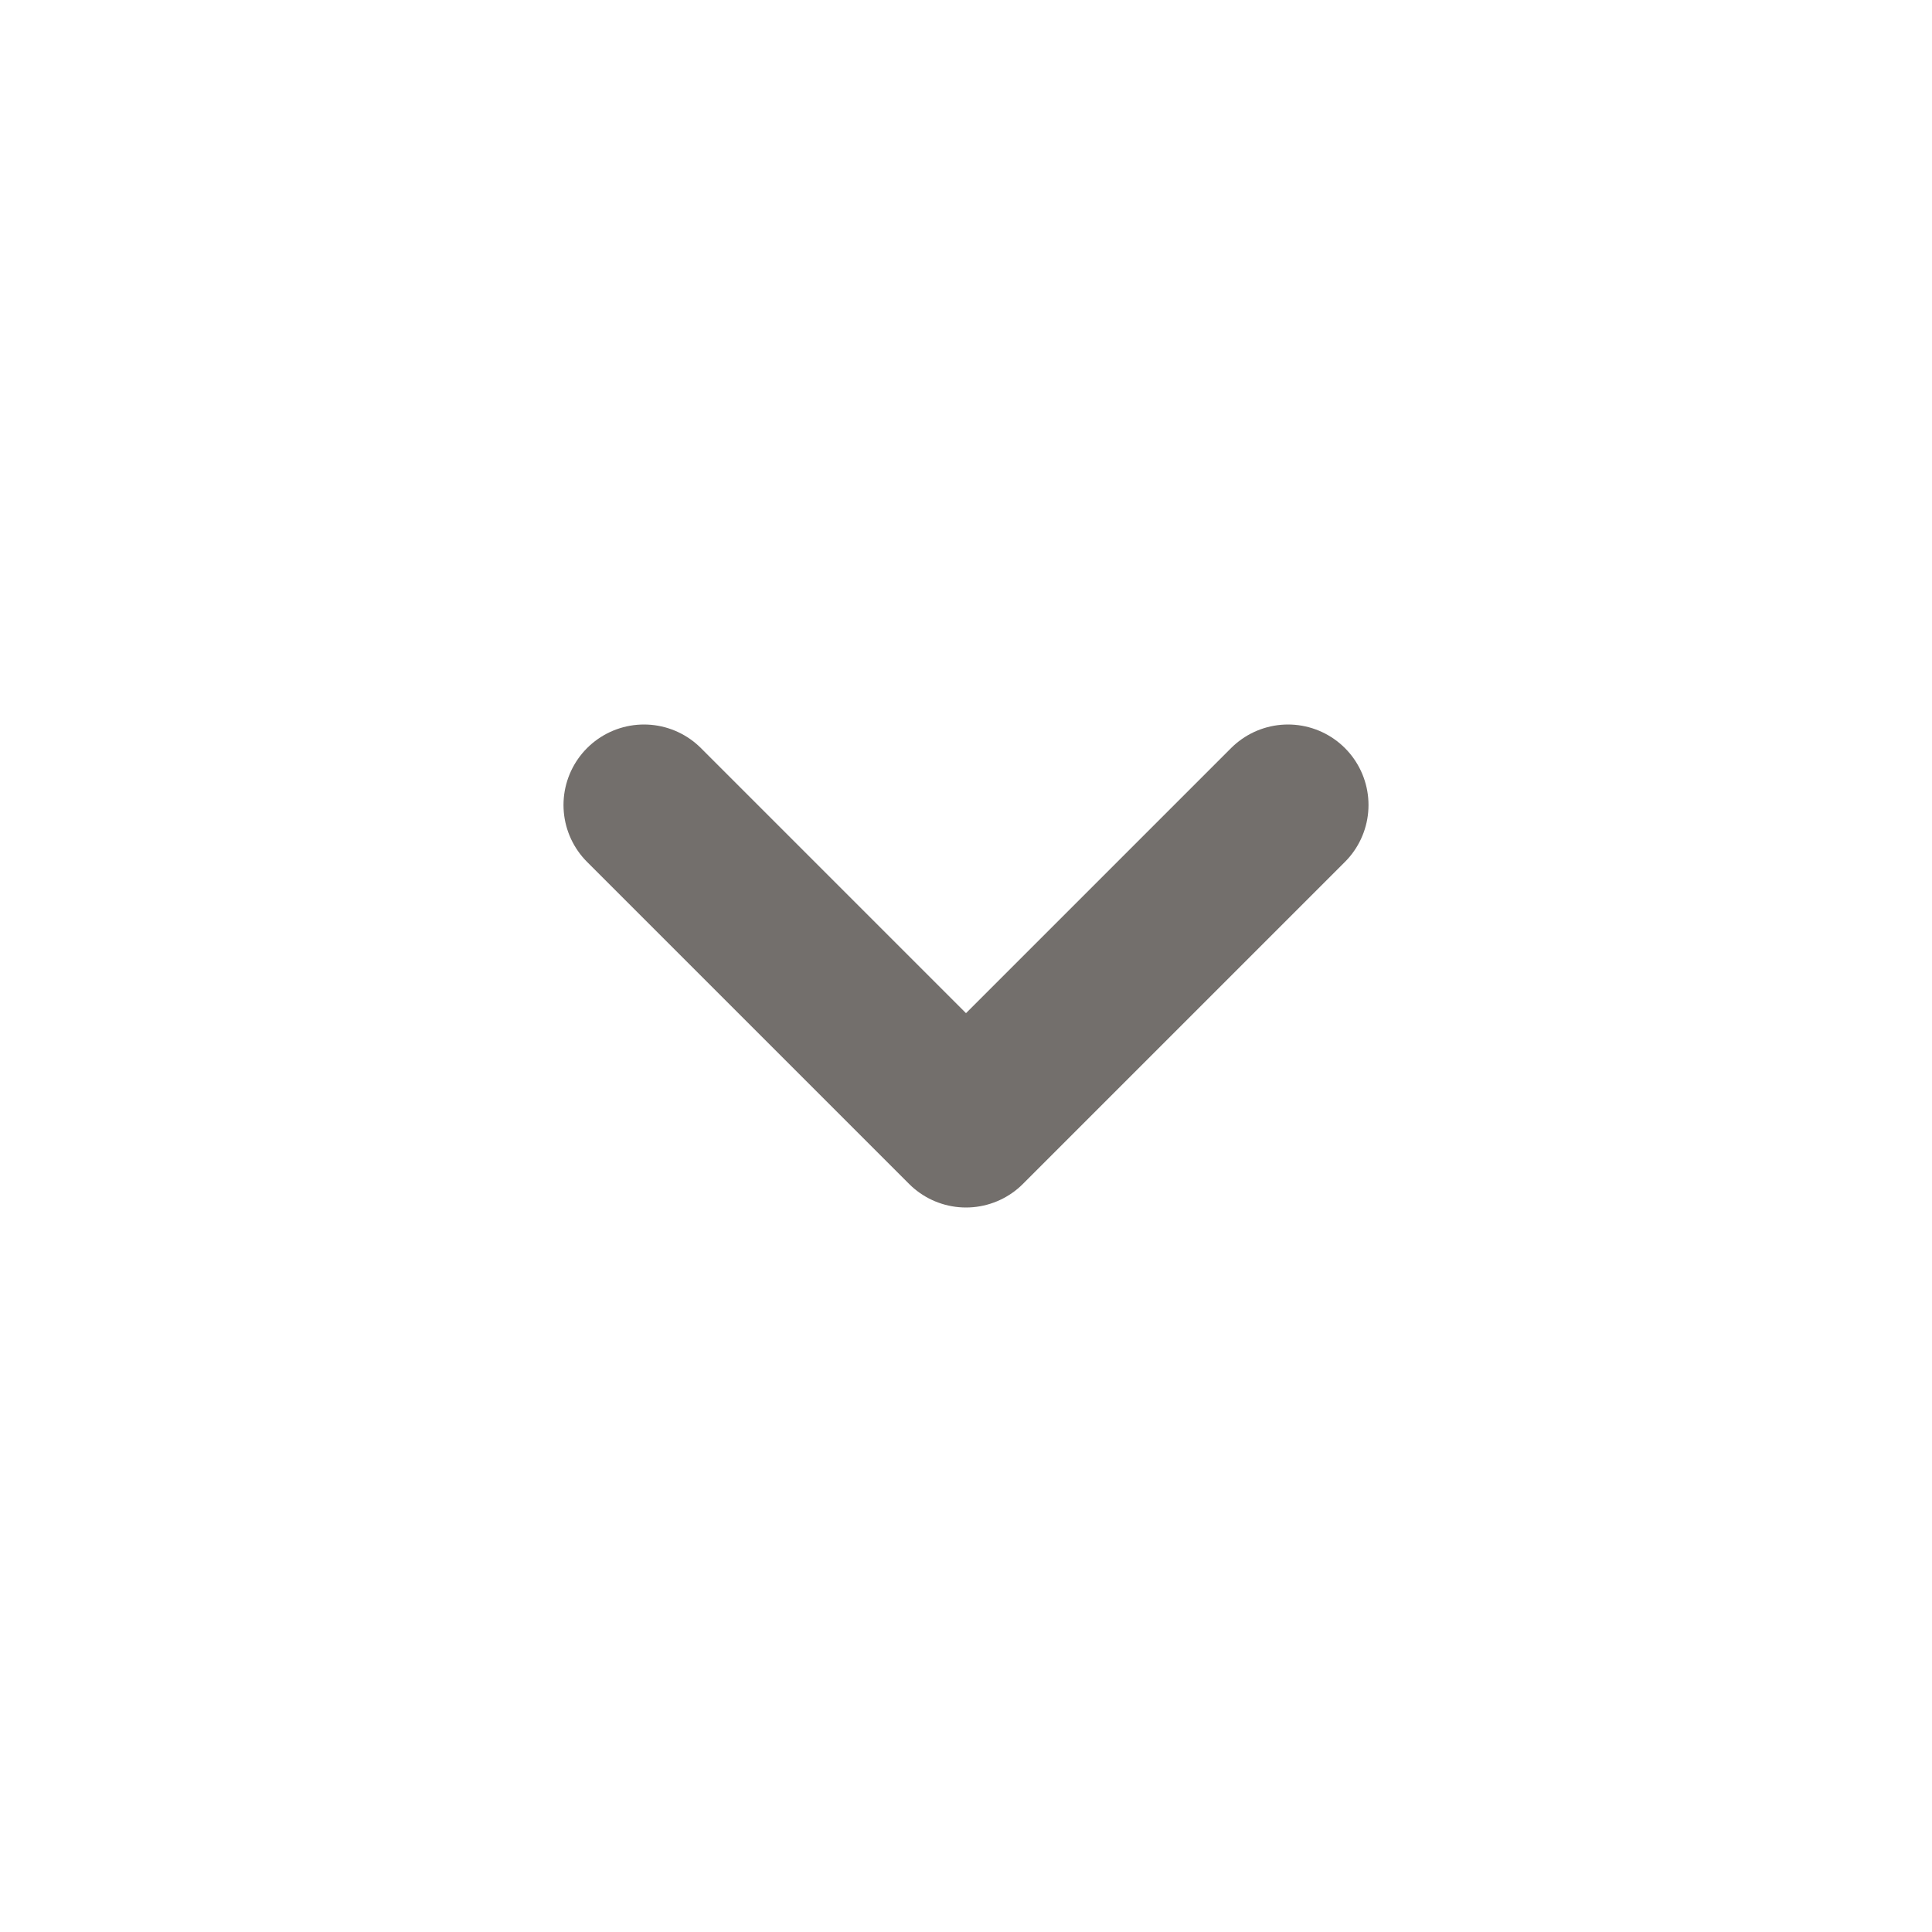
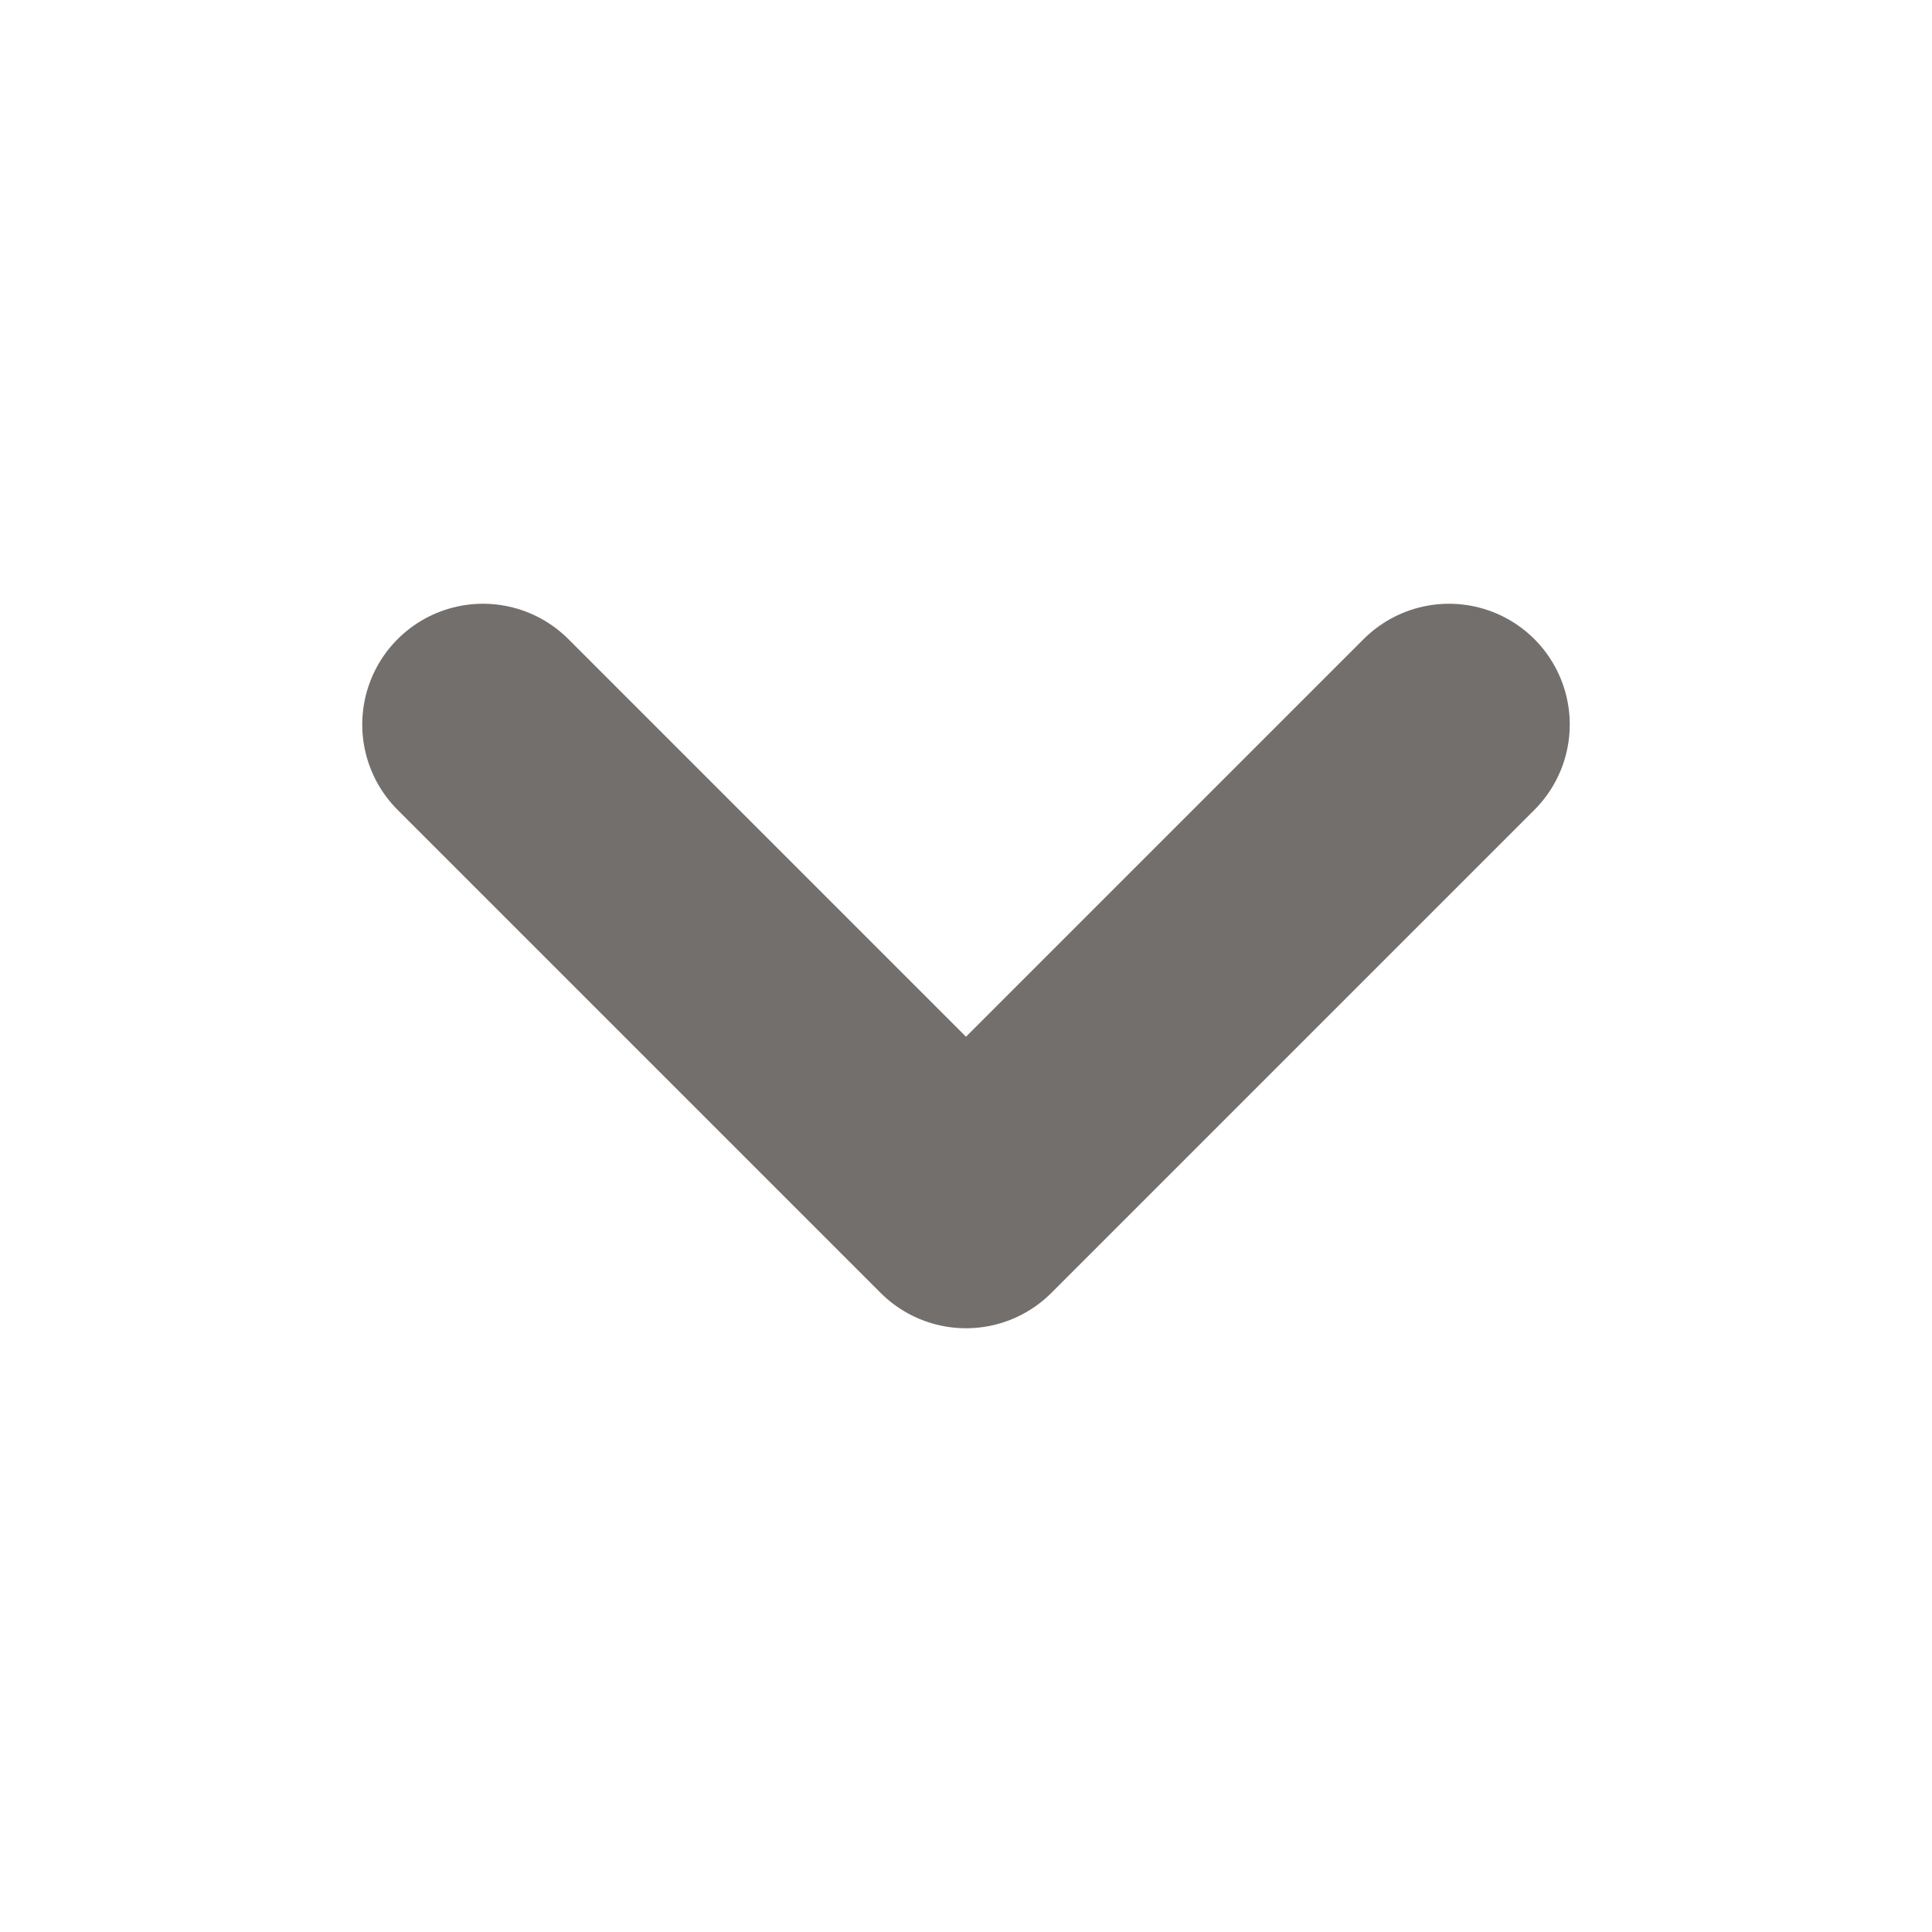
- <svg xmlns="http://www.w3.org/2000/svg" width="24" height="24" viewBox="0 0 24 24" fill="none">
-   <path d="M16 10L12 14L8 10" stroke="#736F6C" stroke-width="2" stroke-linecap="round" stroke-linejoin="round" />
+ <svg xmlns="http://www.w3.org/2000/svg" width="16" height="16" viewBox="0 0 16 16" fill="none">
+   <path d="M12 6L8 10L4 6" stroke="#736F6C" stroke-width="2" stroke-linecap="round" stroke-linejoin="round" />
</svg>
